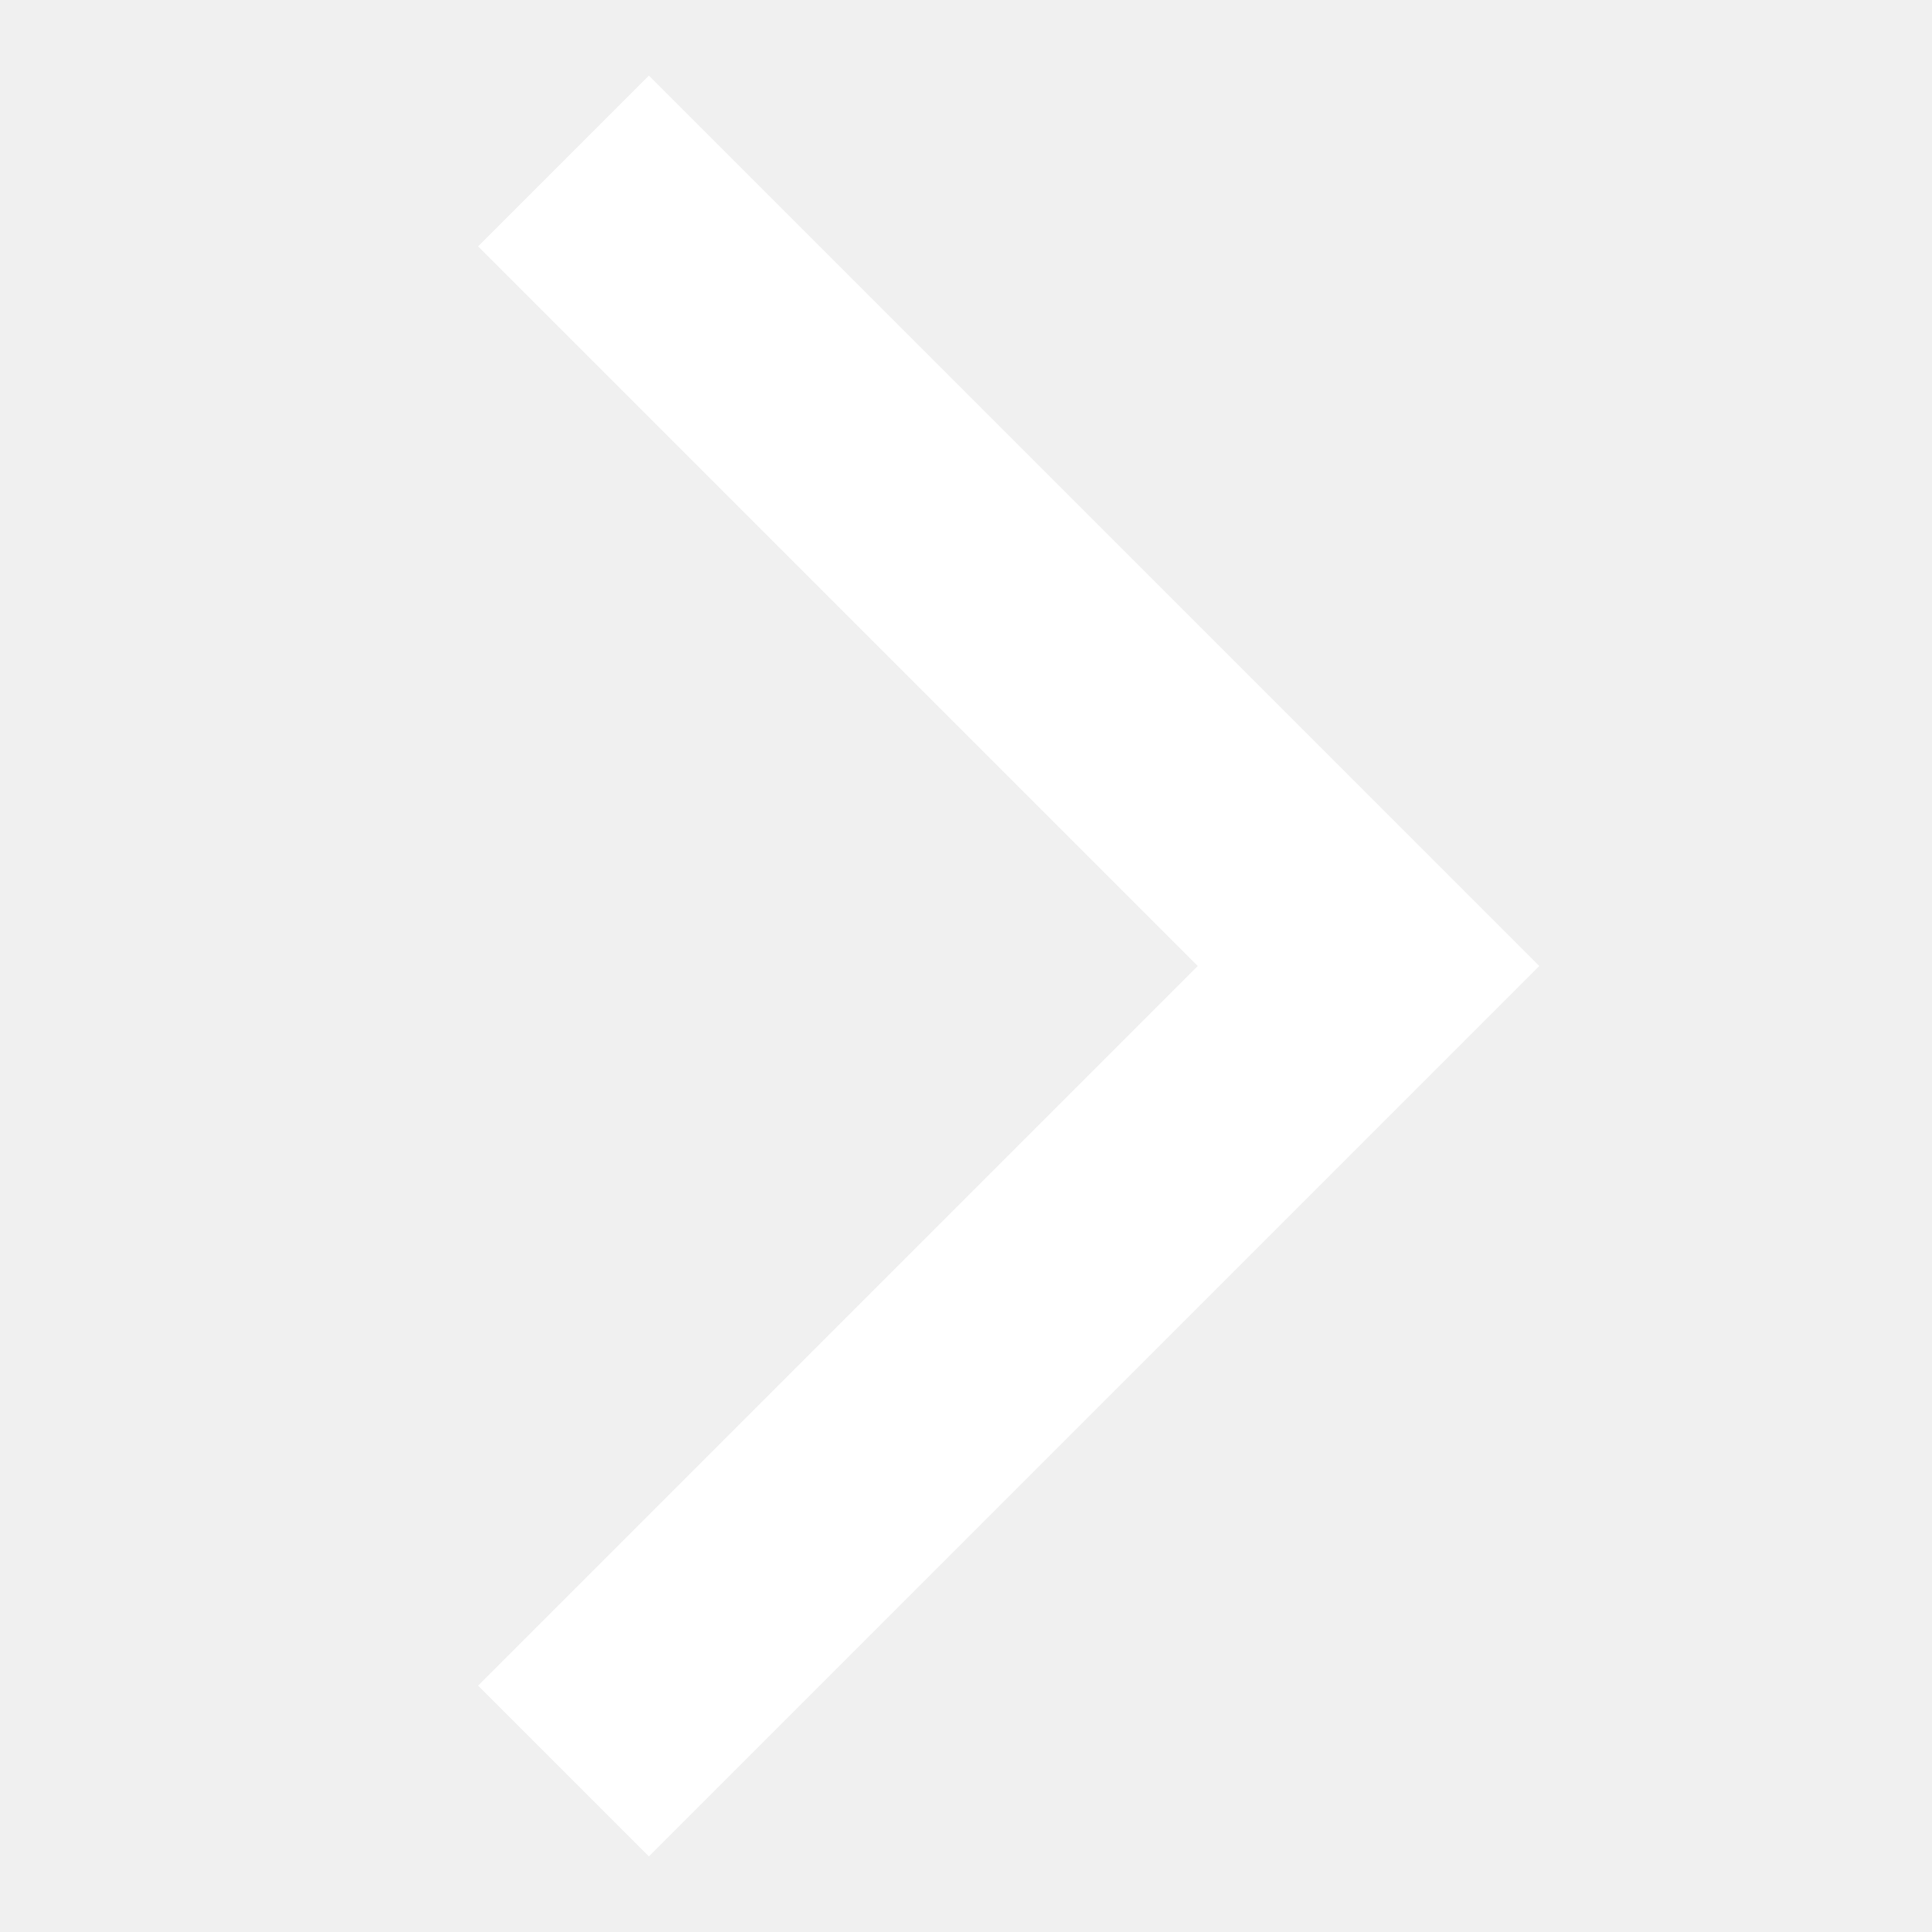
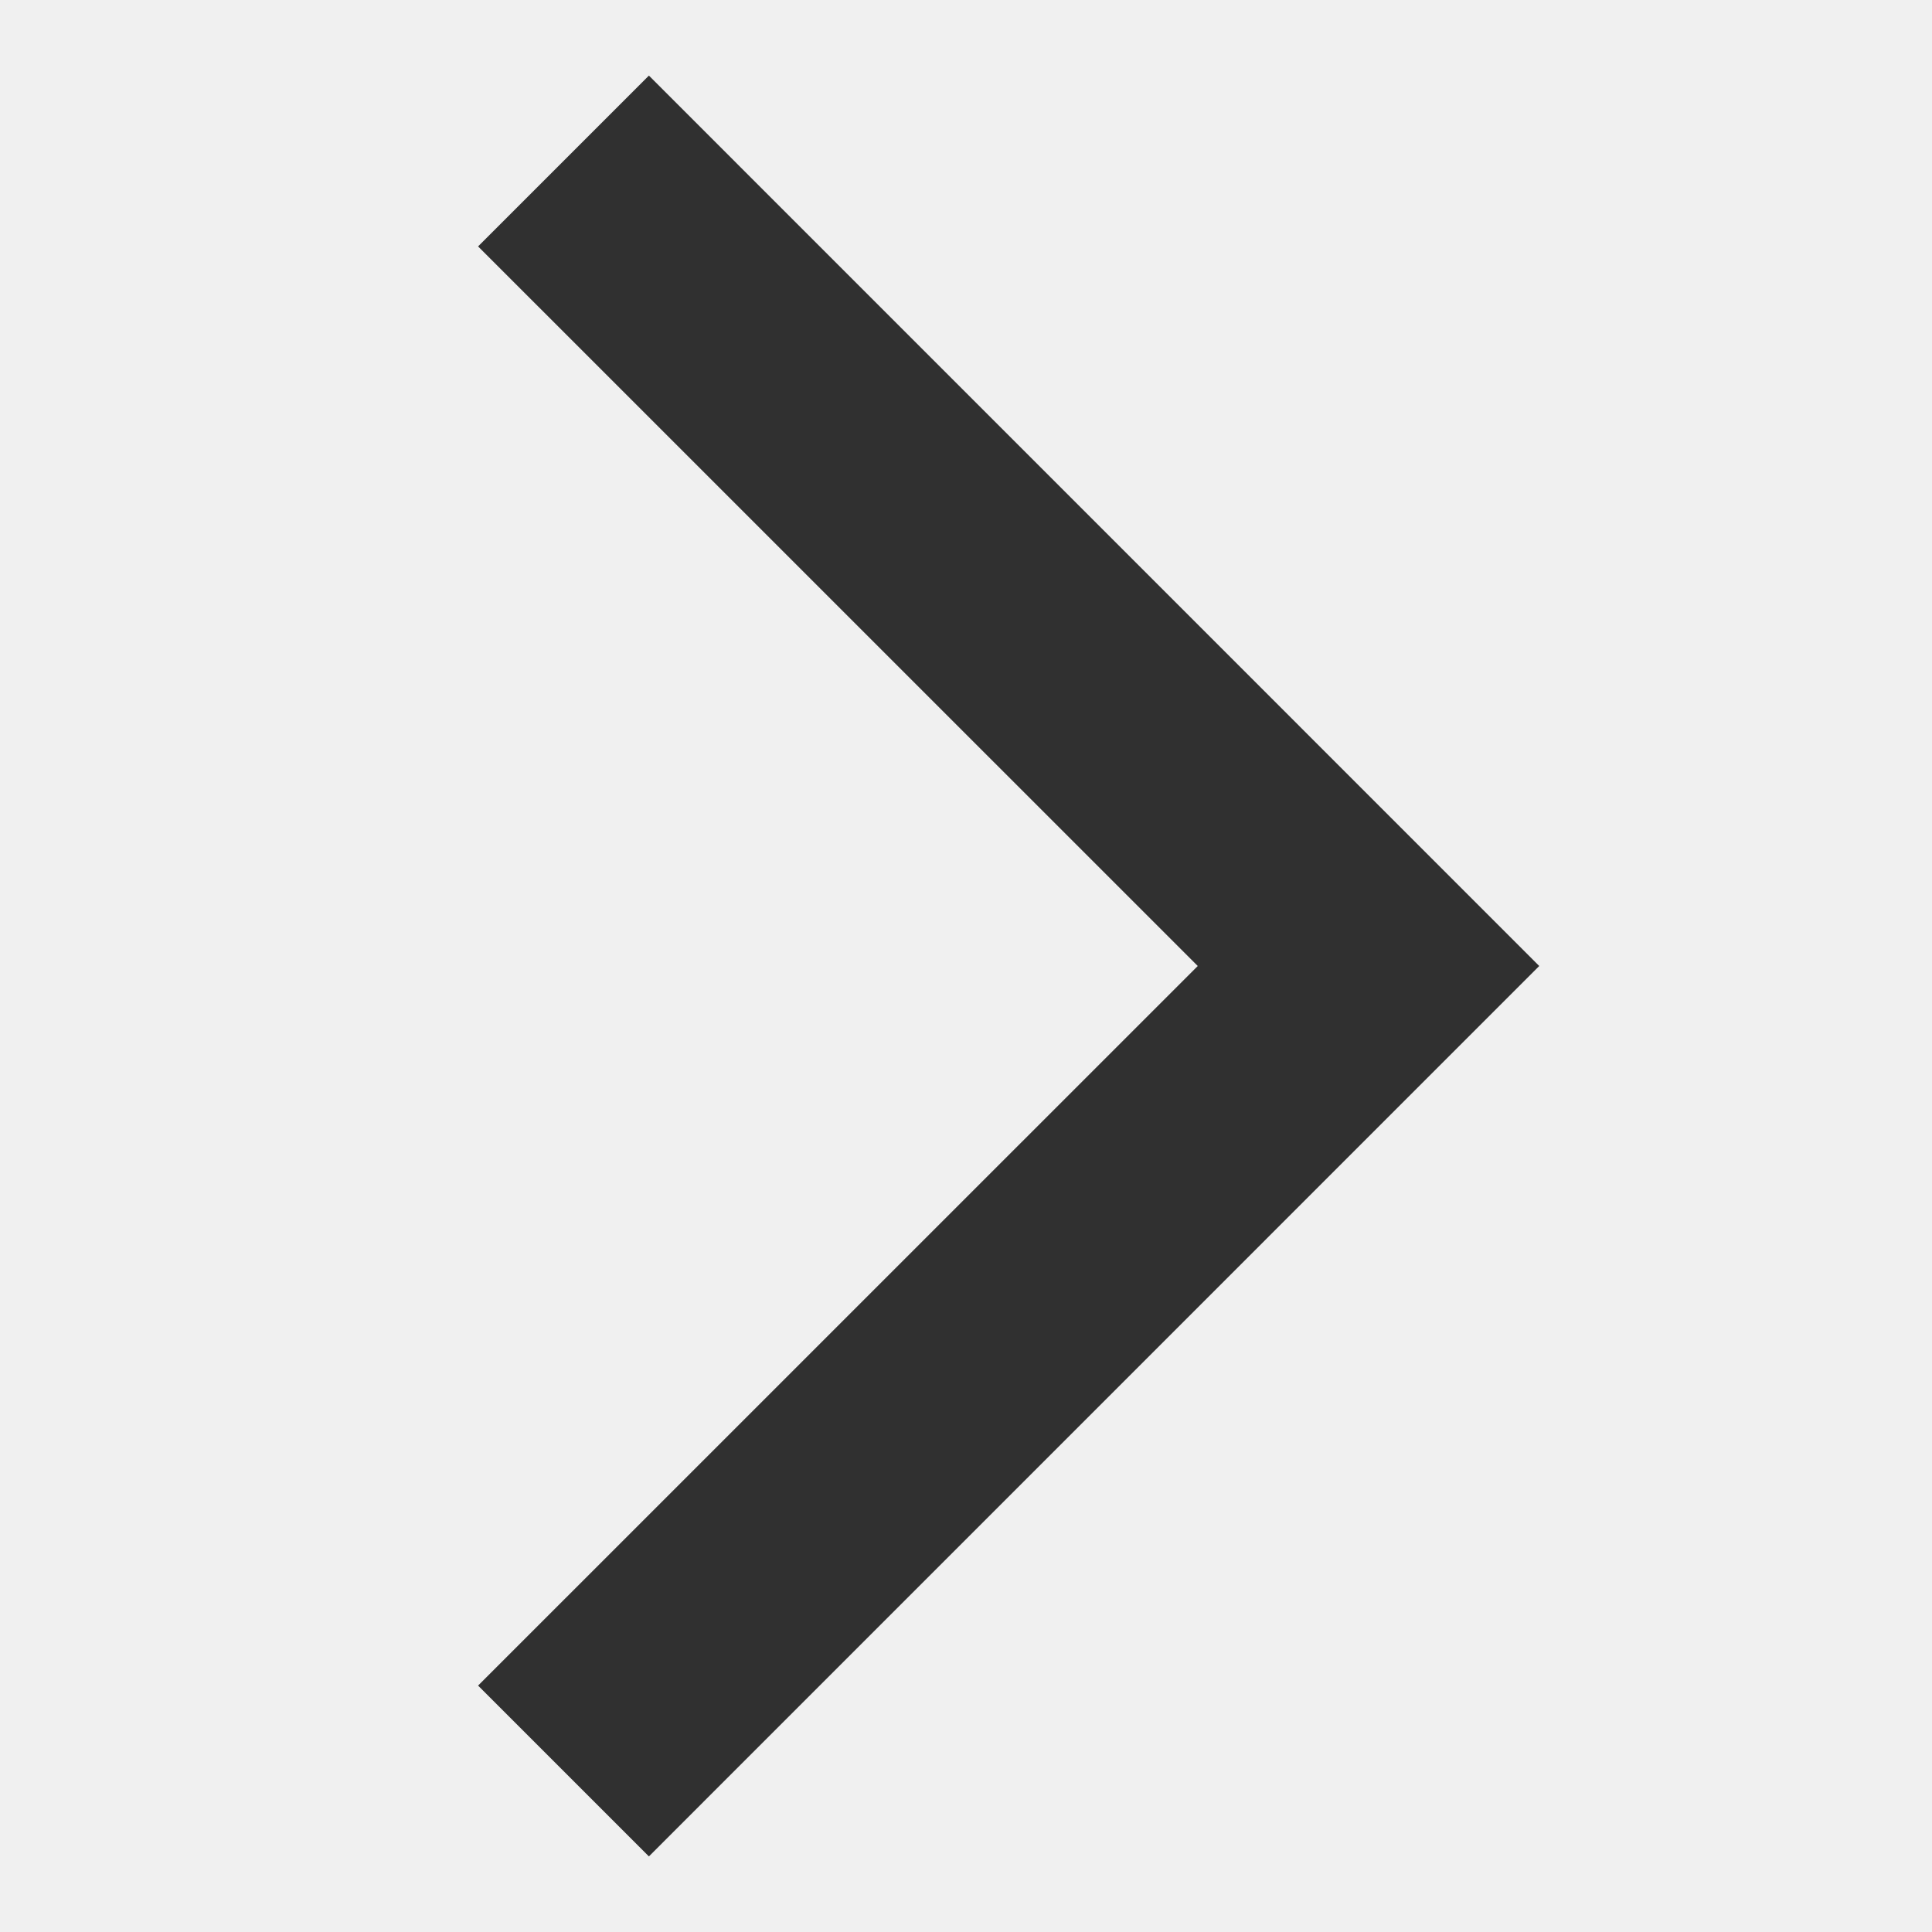
- <svg xmlns="http://www.w3.org/2000/svg" width="48" height="48" viewBox="0 0 48 48" fill="none">
-   <path fill-rule="evenodd" clip-rule="evenodd" d="M16.121 1.879L38.243 24L16.121 46.121L11.879 41.879L29.758 24L11.879 6.121L16.121 1.879Z" fill="white" />
+ <svg xmlns="http://www.w3.org/2000/svg" width="24" height="24" viewBox="0 0 24 24" fill="none">
+   <path fill-rule="evenodd" clip-rule="evenodd" d="M8.061 0.939L19.121 12L8.061 23.061L5.939 20.939L14.879 12L5.939 3.061L8.061 0.939Z" fill="black" fill-opacity="0.8" />
</svg>
